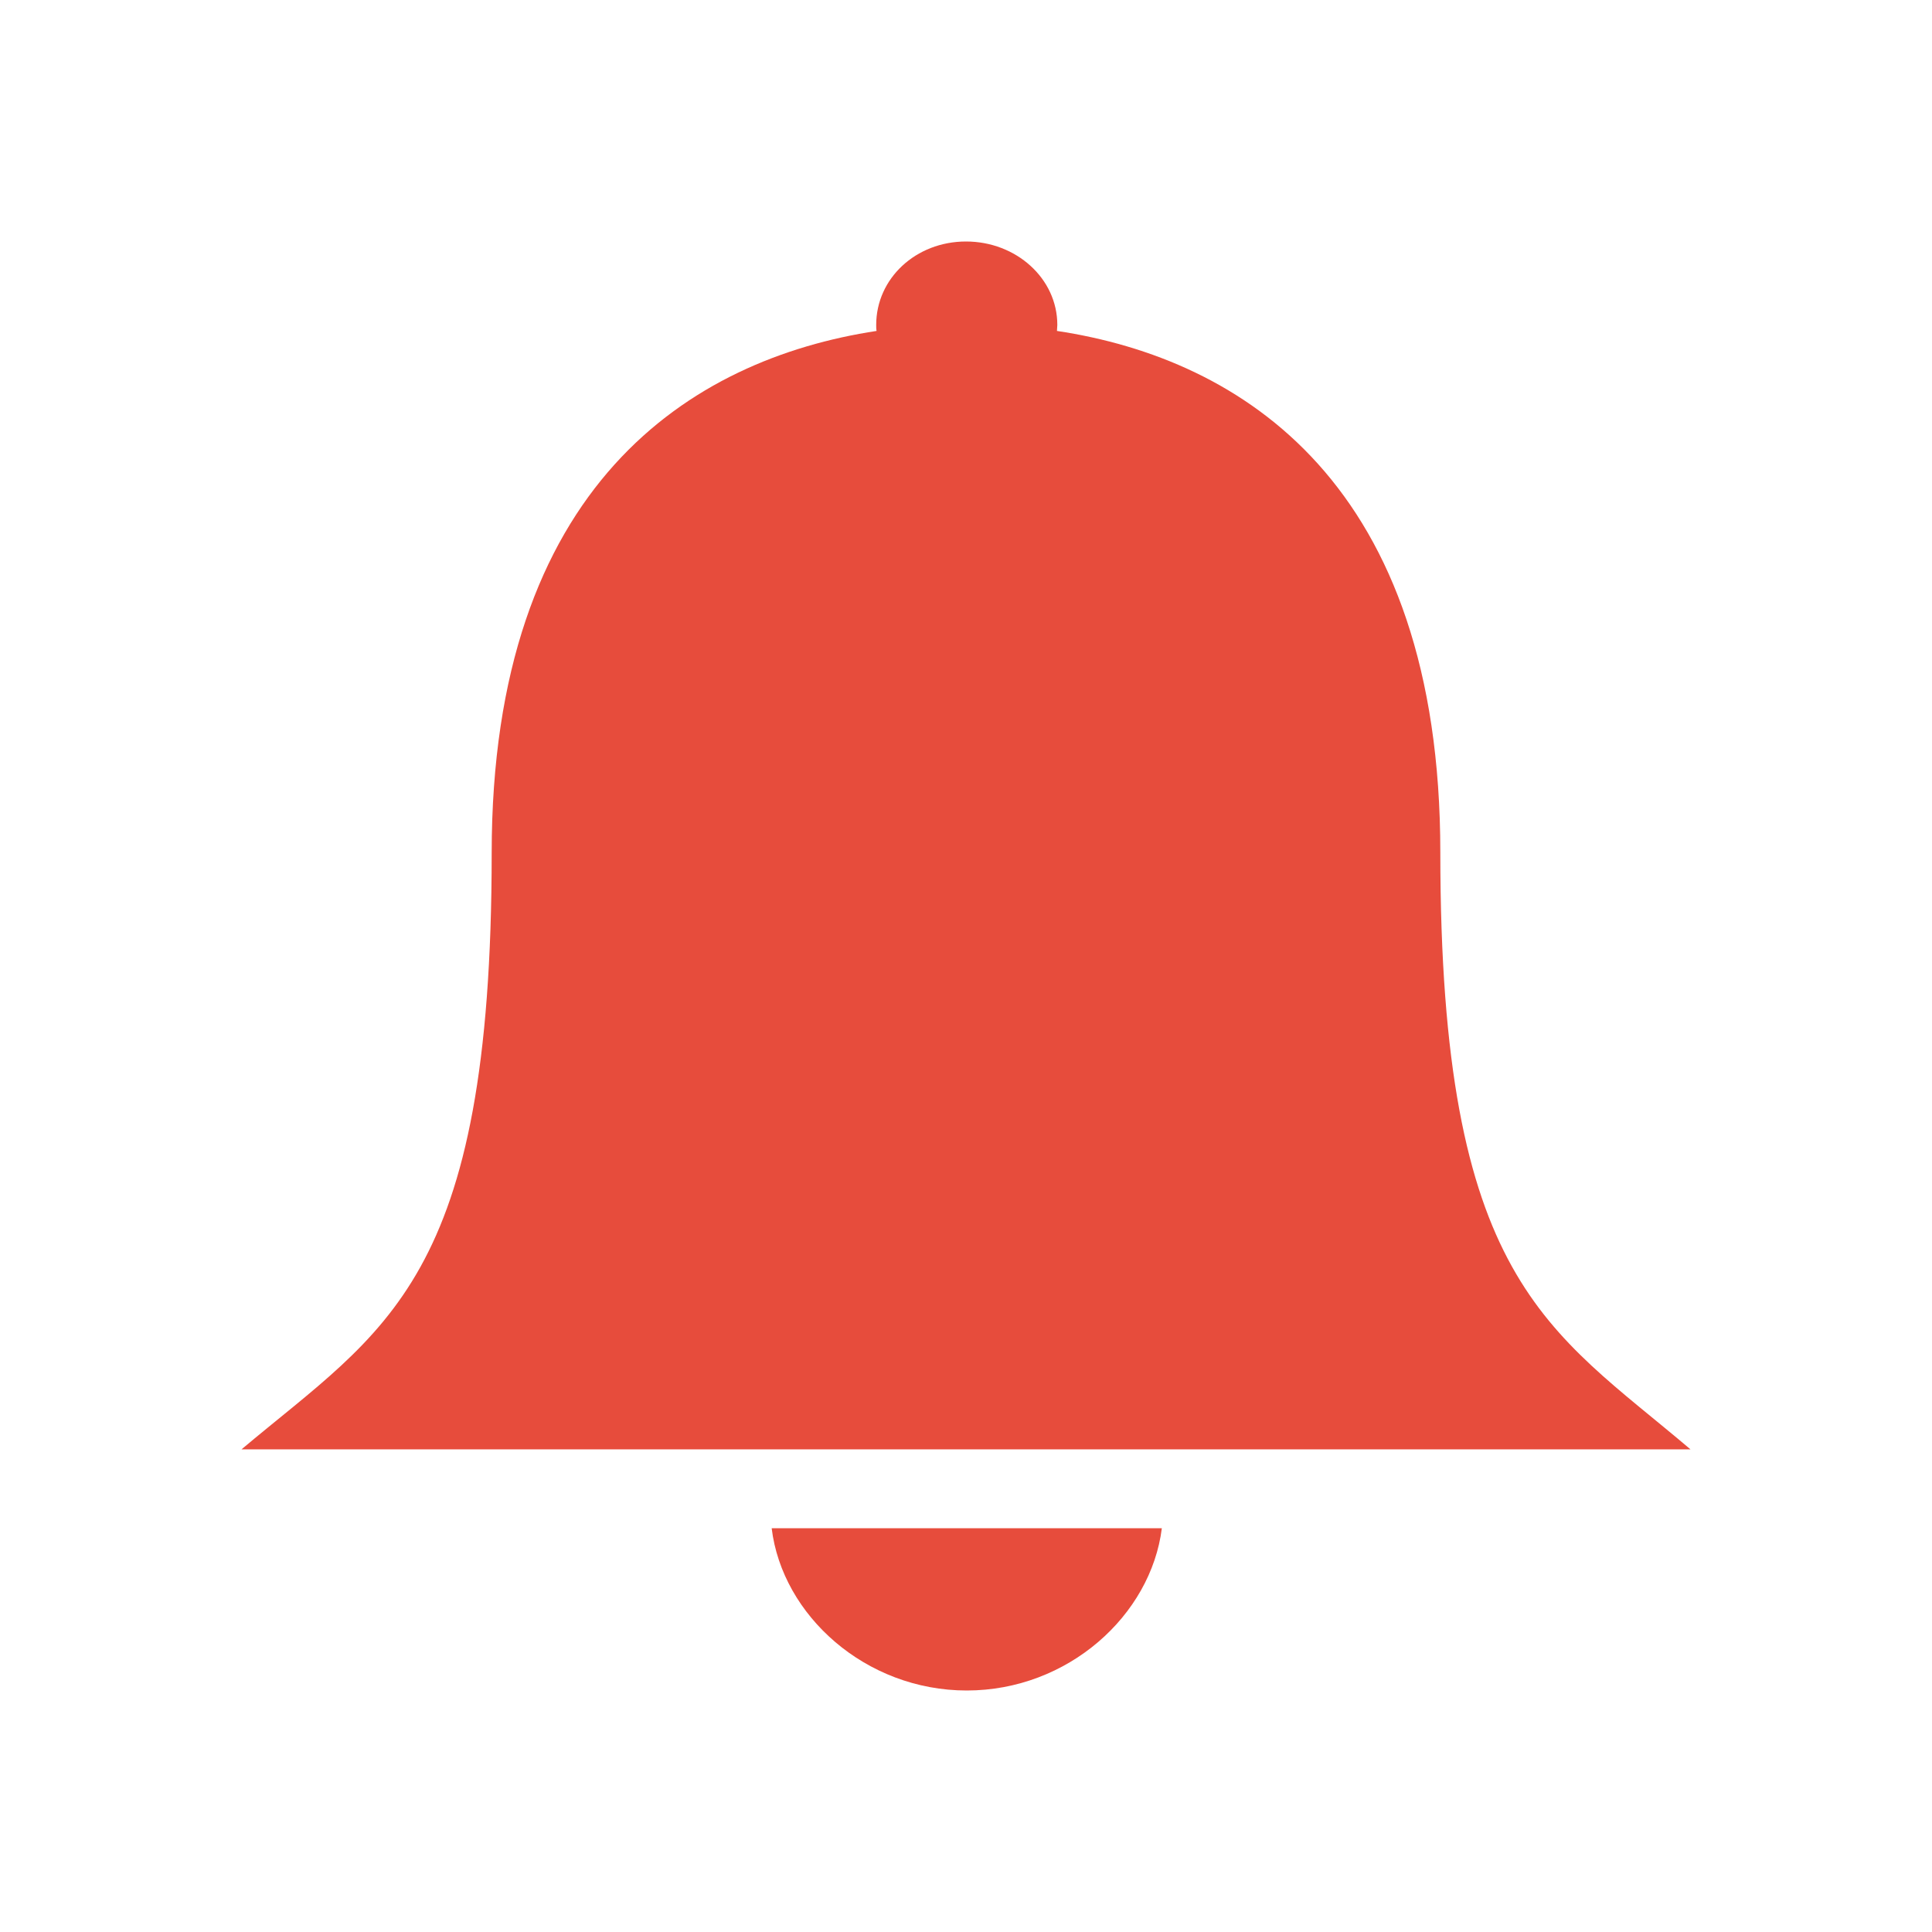
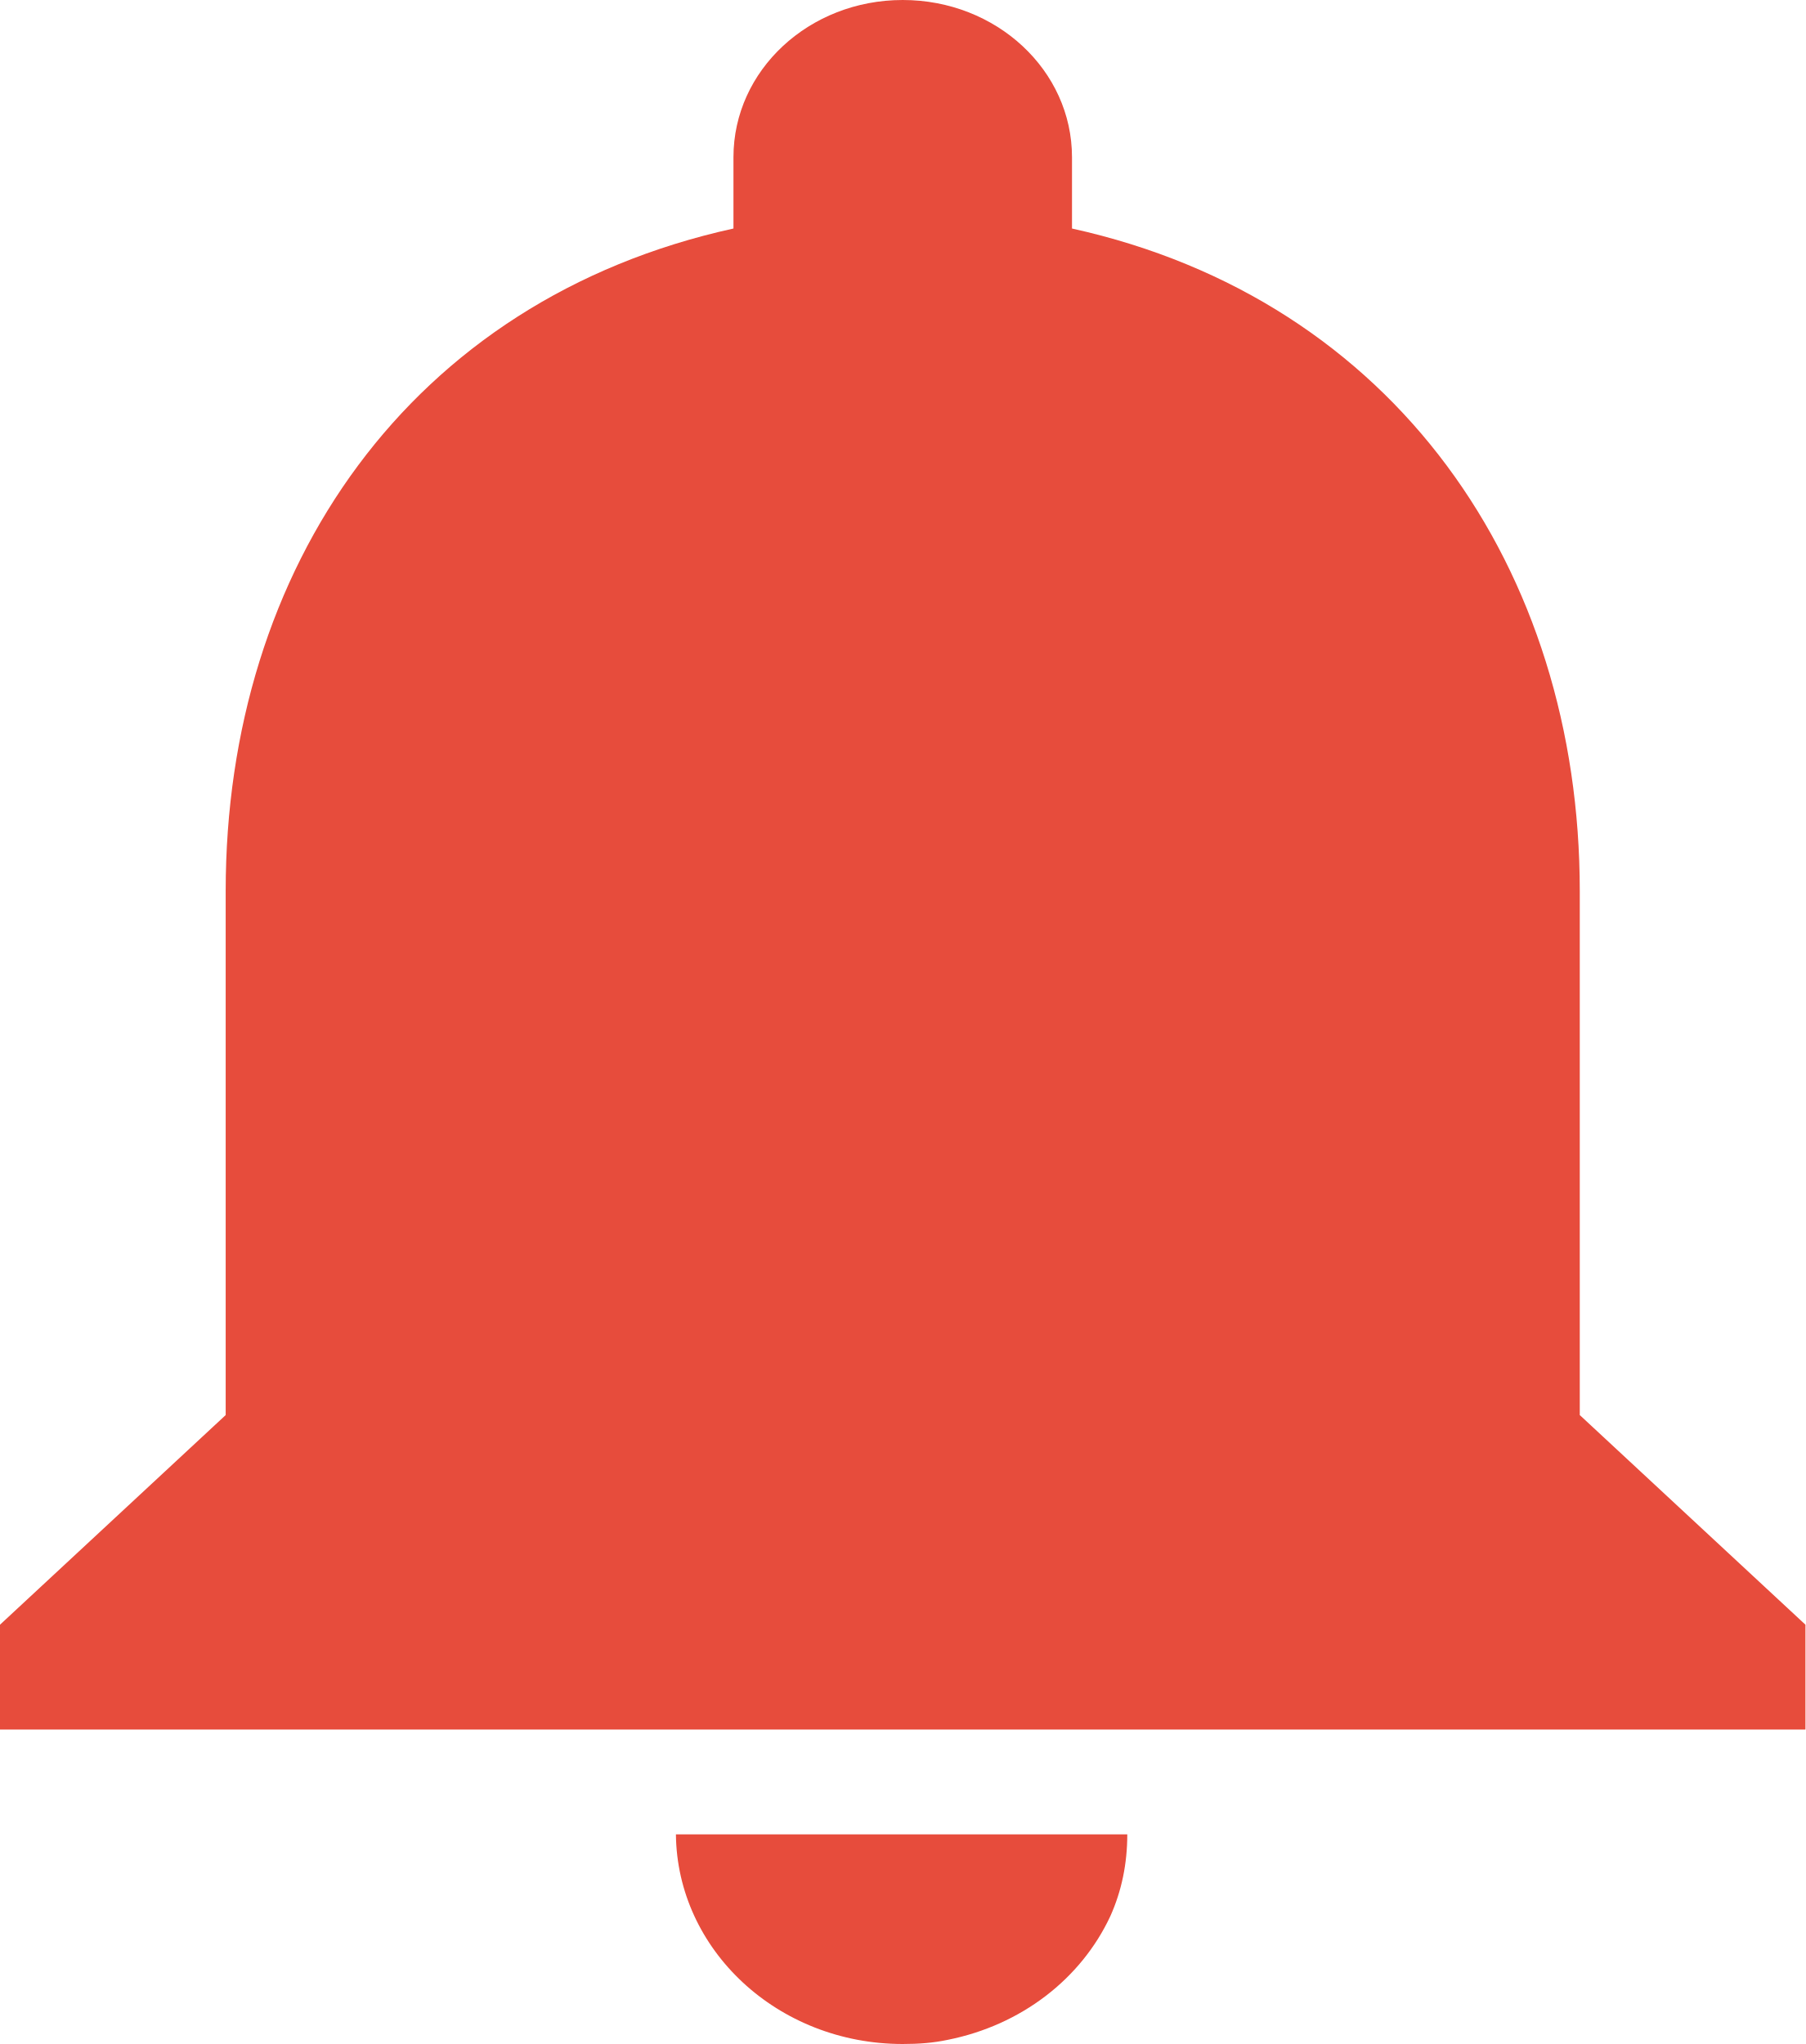
- <svg xmlns="http://www.w3.org/2000/svg" width="79" height="79" viewBox="0 0 79 79" fill="none">
-   <path d="M58.895 34.856C58.895 19.796 50.794 14.674 43.219 13.532C43.219 13.455 43.234 13.377 43.234 13.285C43.234 11.387 41.552 9.875 39.5 9.875C37.448 9.875 35.828 11.387 35.828 13.285C35.828 13.377 35.828 13.455 35.843 13.532C28.252 14.689 20.105 19.827 20.105 34.886C20.105 52.446 15.738 54.328 9.875 59.265H69.125C63.293 54.312 58.895 52.415 58.895 34.856Z" fill="#E74C3C" />
-   <path d="M39.531 69.125C43.666 69.125 47.06 66.055 47.508 62.49H31.554C31.986 66.055 35.396 69.125 39.531 69.125Z" fill="#E74C3C" />
+ <svg xmlns="http://www.w3.org/2000/svg" width="53" height="60" viewBox="0 0 53 60" fill="none">
+   <path fill-rule="evenodd" clip-rule="evenodd" d="M31.469 4.616L31.469 6.708C40.943 8.8 46.375 16.708 46.375 26.154V41.538L53 47.692V50.769L0 50.769V47.692L6.625 41.538V26.154C6.625 16.677 12.024 8.8 21.531 6.708V4.616C21.531 2.062 23.751 0 26.5 0C29.249 0 31.469 2.062 31.469 4.616ZM19.842 53.846H33.092C33.092 54.708 32.926 55.508 32.595 56.246C31.734 58.092 29.978 59.446 27.825 59.877C27.395 59.969 26.964 60 26.5 60C22.823 60 19.875 57.23 19.842 53.846Z" fill="#E74C3C" />
</svg>
